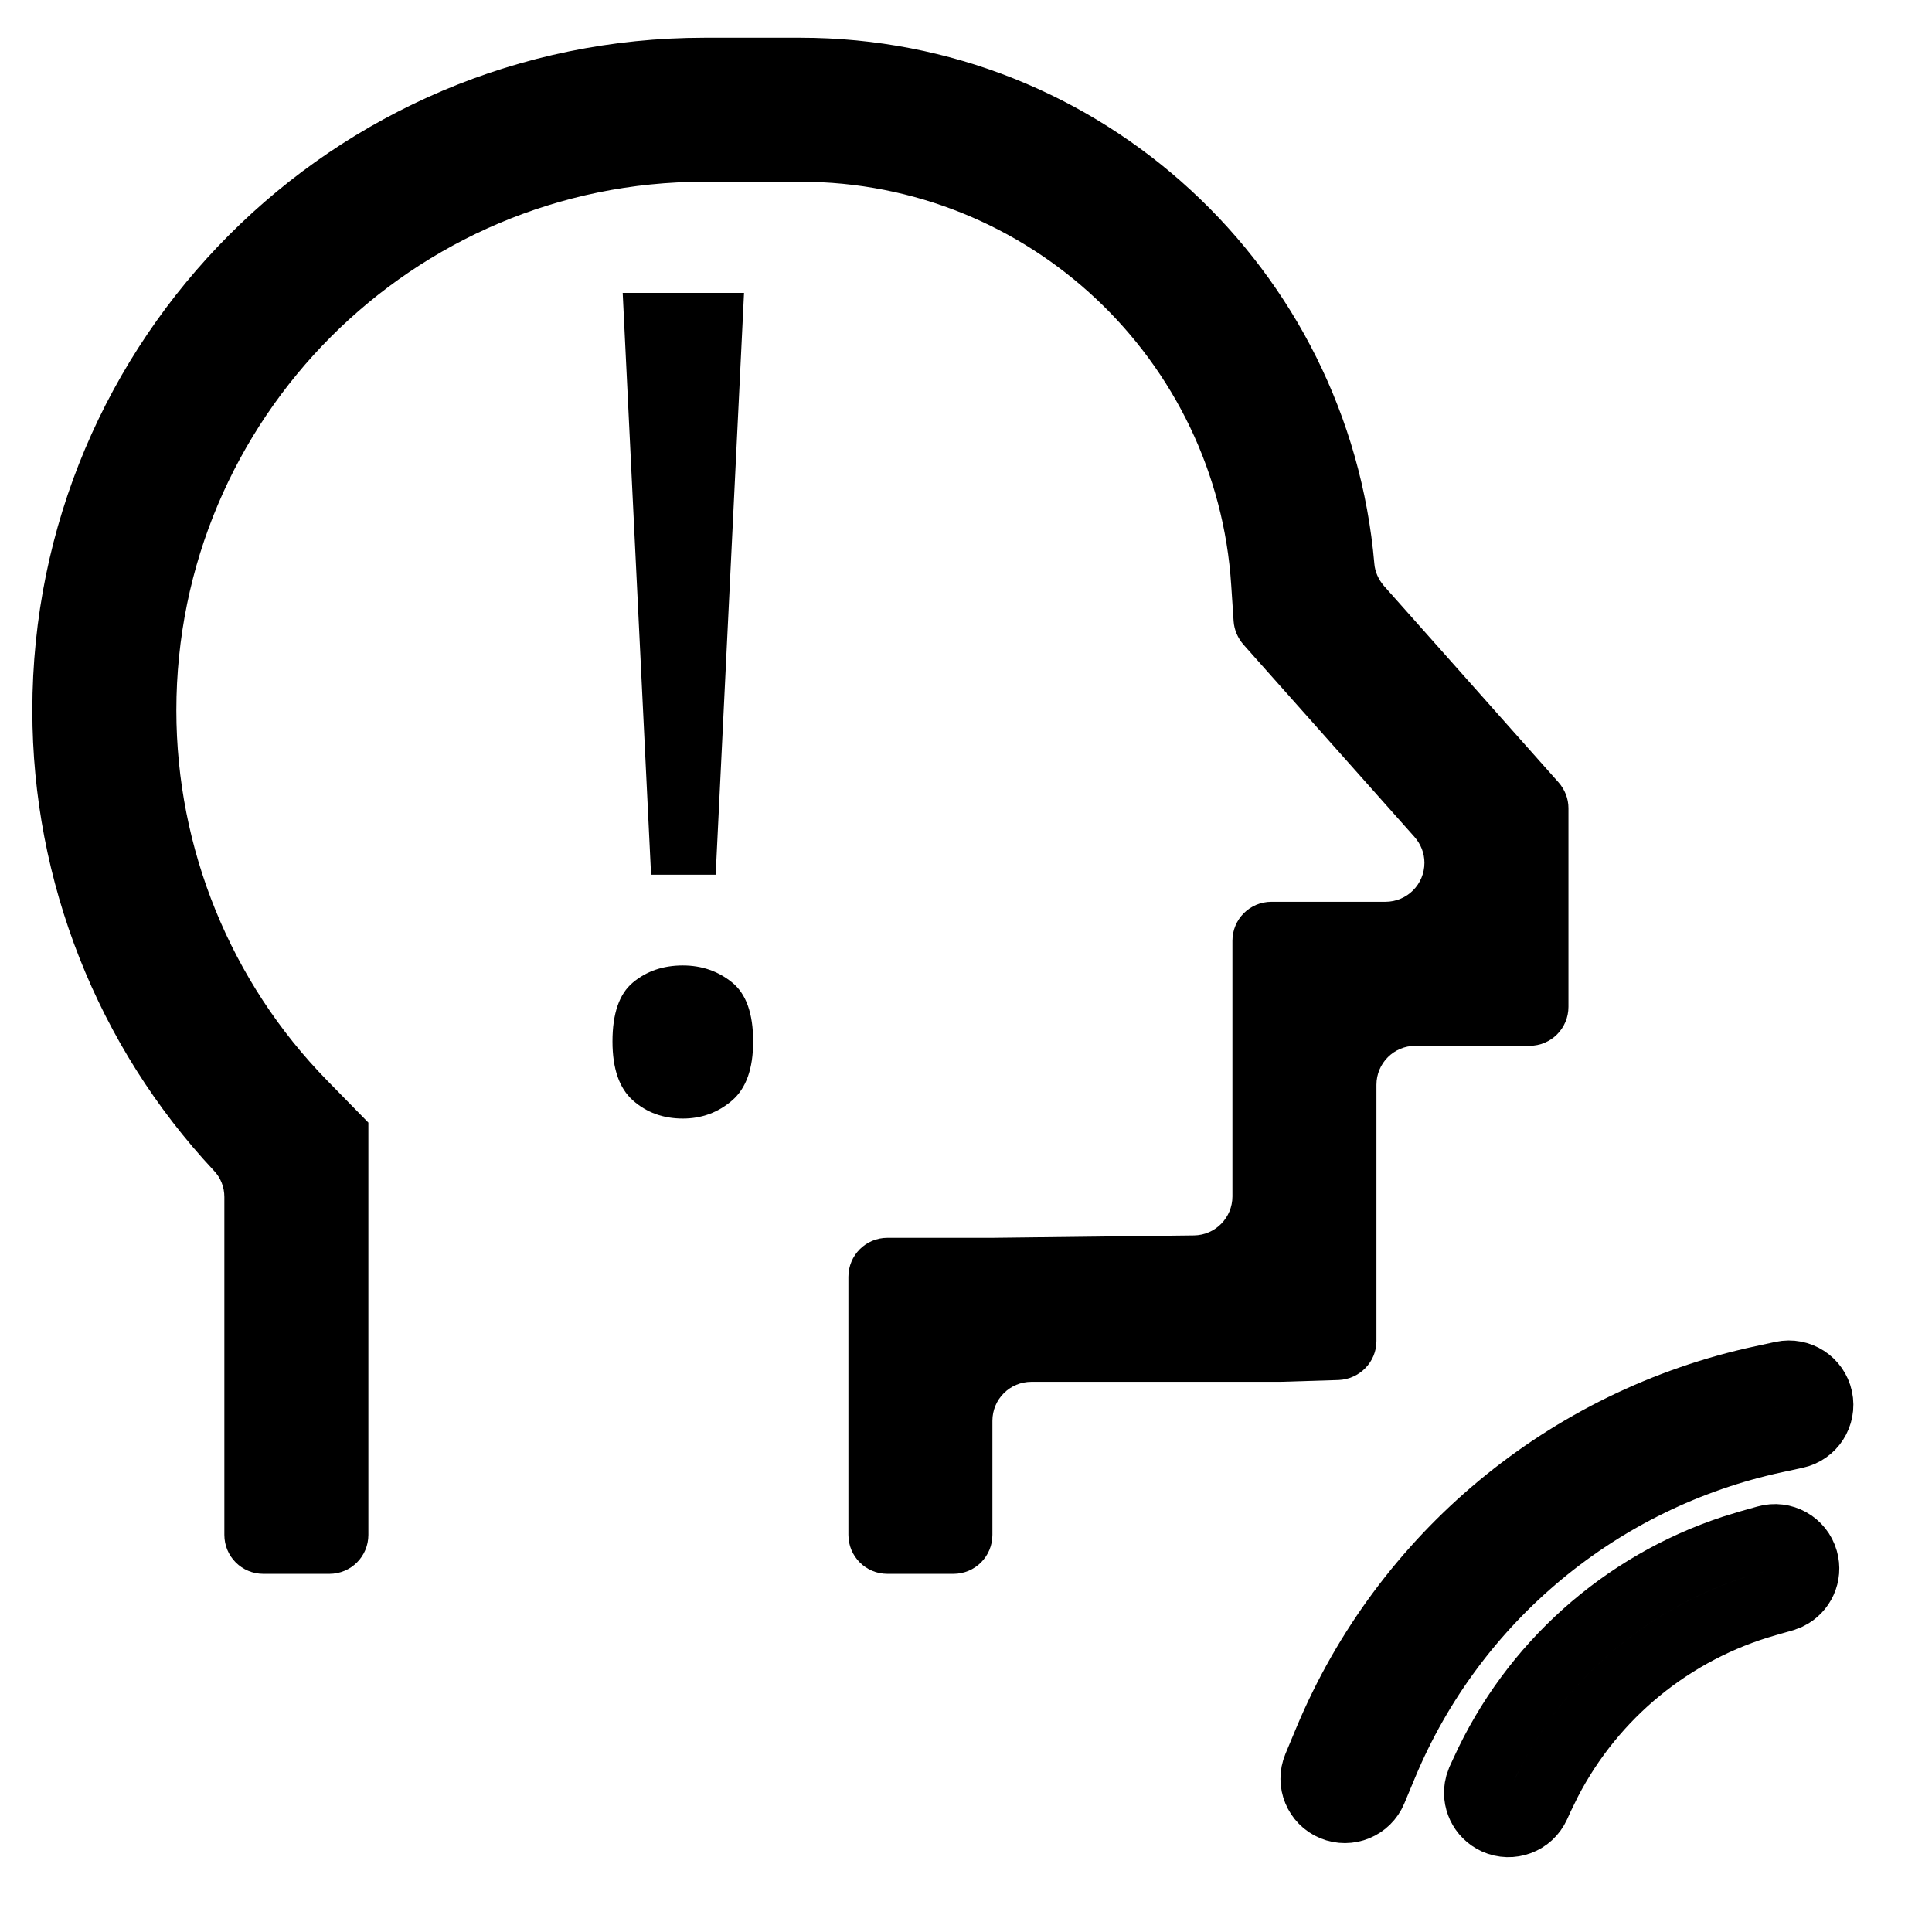
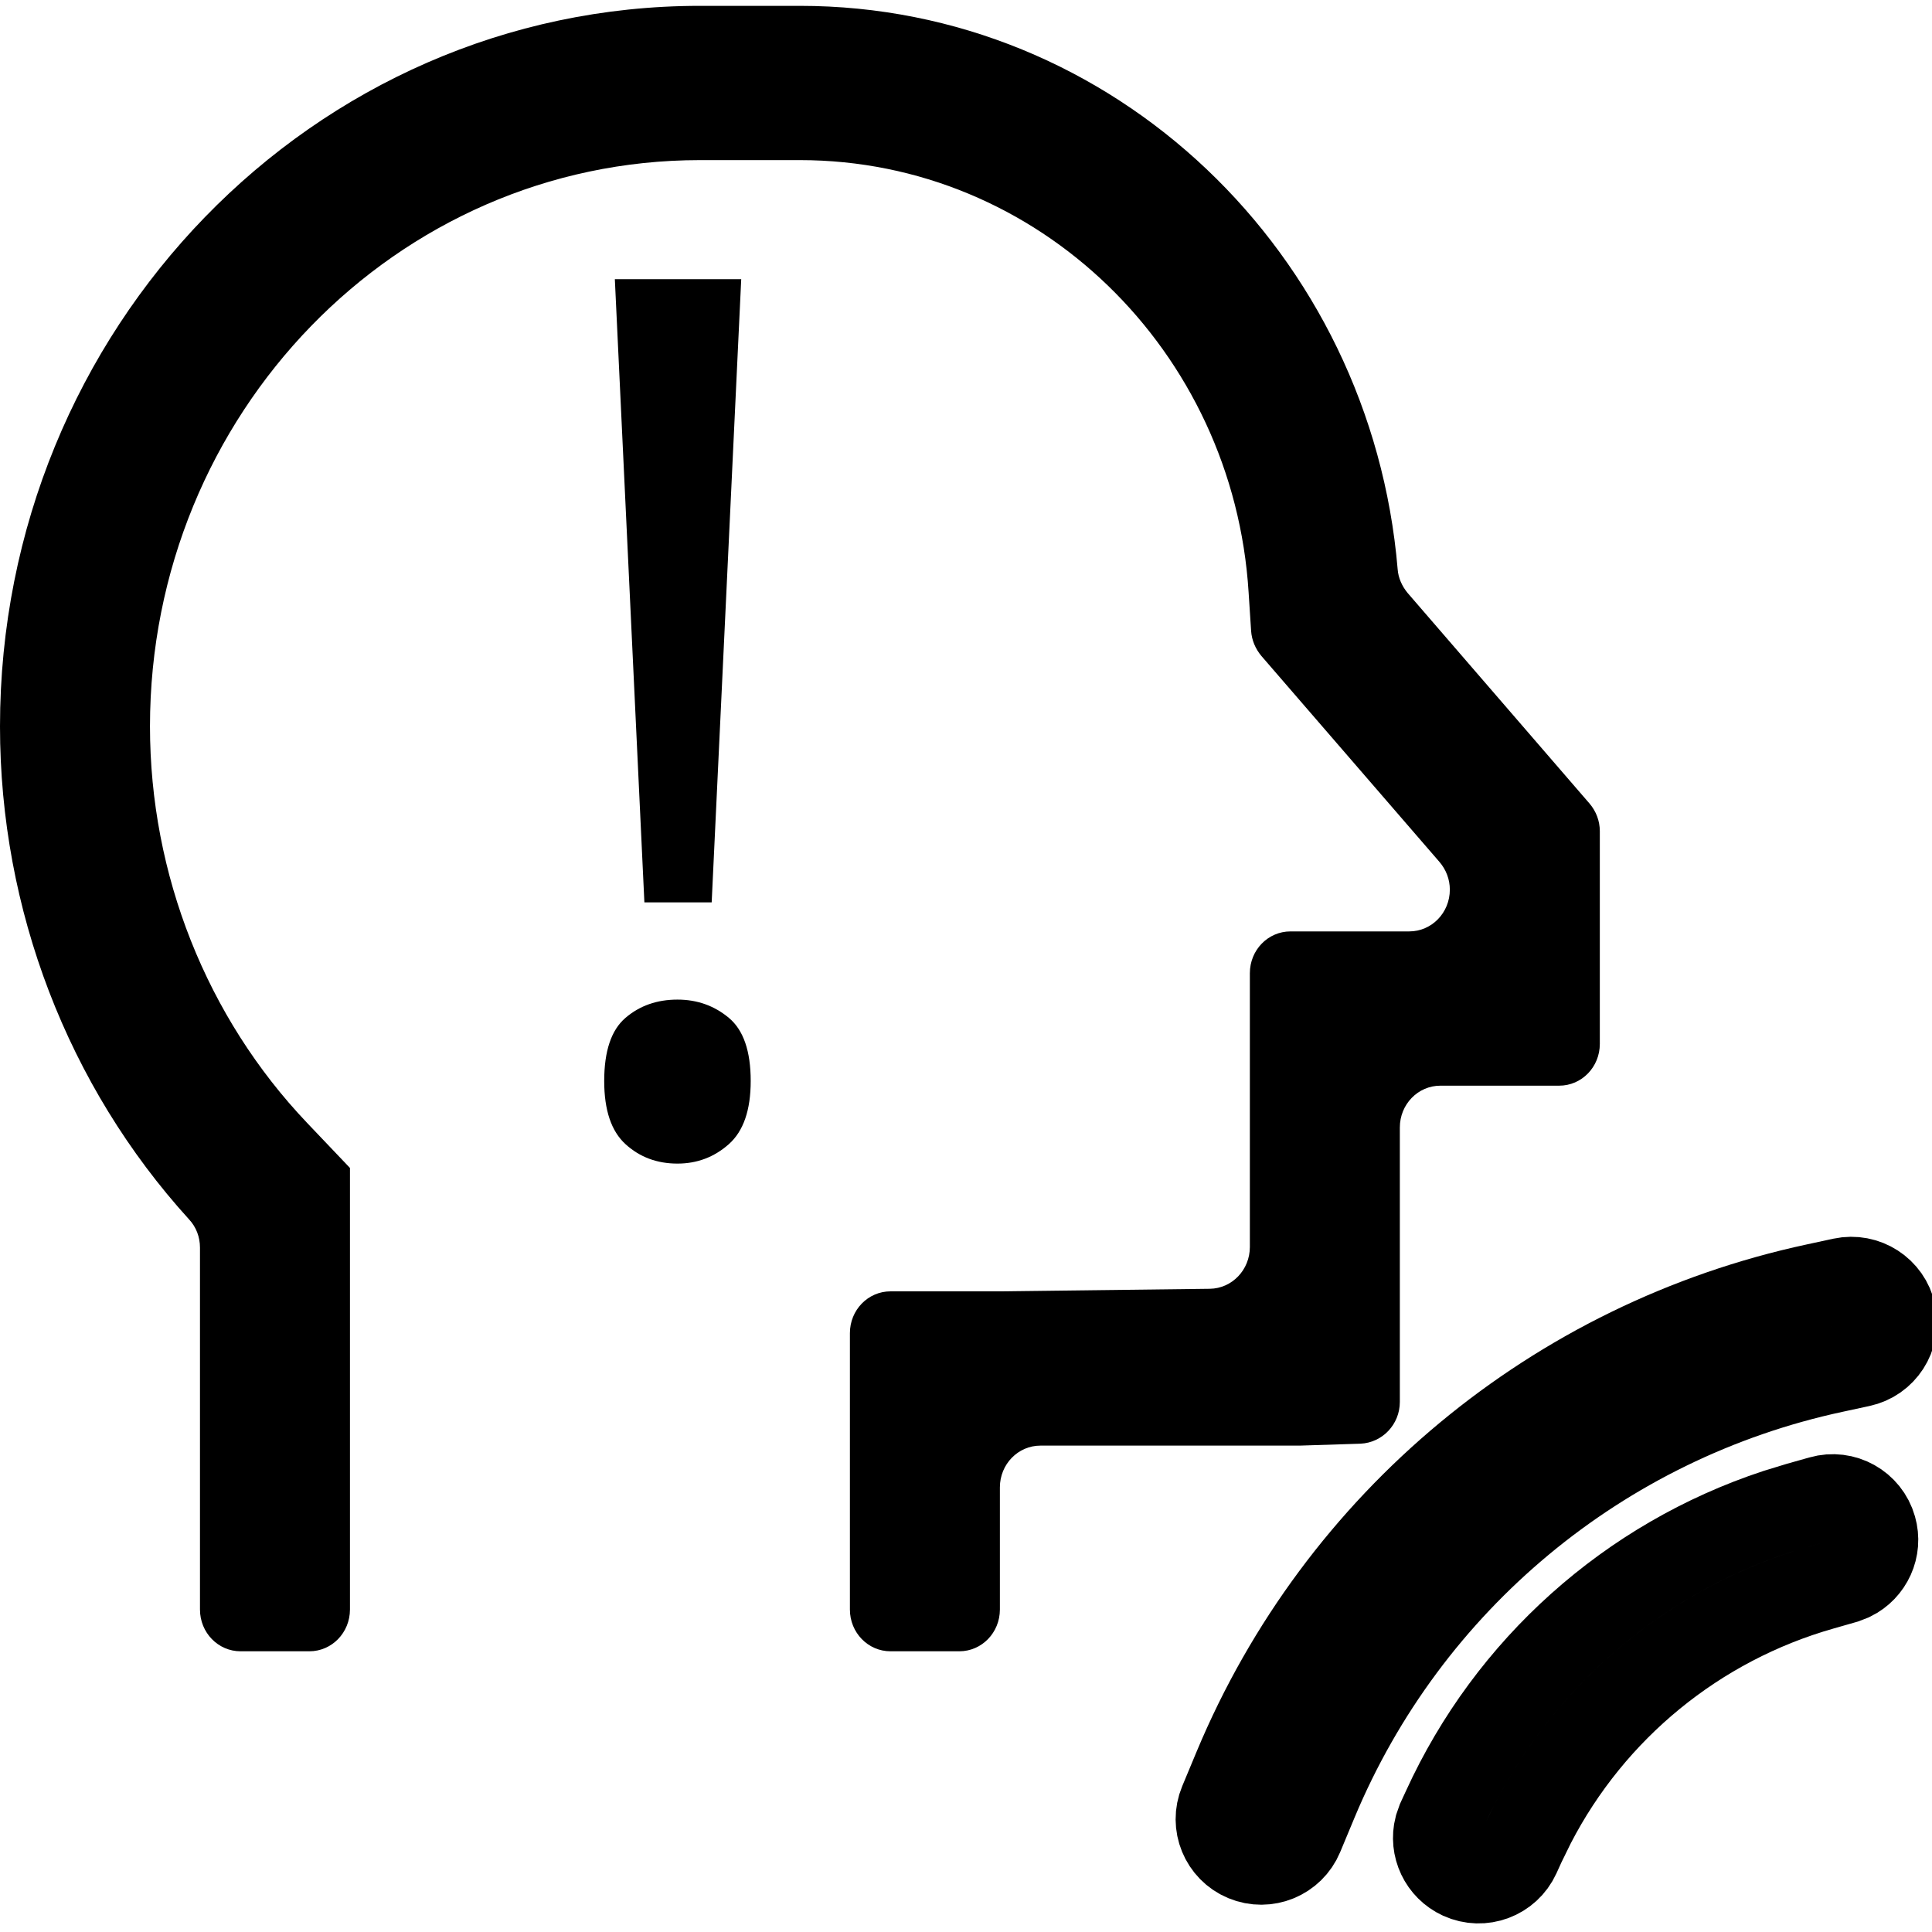
<svg xmlns="http://www.w3.org/2000/svg" width="100%" height="100%" viewBox="0 0 512 512" version="1.1" xml:space="preserve" style="fill-rule:evenodd;clip-rule:evenodd;">
-   <g transform="matrix(0.795085,0,0,0.795085,8.57127,10)">
+   <g transform="matrix(0.828064,0,0,0.851678,3.55271e-15,1.55035)">
    <path d="M112,361.6L112,499C112,506.2 106.2,512 99,512L77,512C69.8,512 64,506.2 64,499L64,386.4C64,383.1 62.8,380 60.5,377.6C21.7,336.1 0,281.2 0,224.2C0,100.6 100.2,0 224,0L256,0C356.4,0 438.8,77 447.3,175.3C447.5,178 448.7,180.6 450.5,182.7L503.9,242.8L508.7,248.2C510.8,250.6 512,253.6 512,256.8L512,323C512,330.2 506.2,336 499,336L461,336C453.8,336 448,341.8 448,349L448,434.4C448,441.4 442.4,447.1 435.4,447.4L416,448L333,448C325.8,448 320,453.8 320,461L320,499C320,506.2 314.2,512 307,512L285,512C277.8,512 272,506.2 272,499L272,413C272,405.8 277.8,400 285,400L320,400L387.2,399.2C394.3,399.1 400,393.3 400,386.2L400,301C400,293.8 405.8,288 413,288L451,288C458.2,288 464,282.2 464,275C464,271.8 462.8,268.8 460.7,266.4L411.7,211.3L403.7,202.3C401.8,200.1 400.6,197.4 400.4,194.5L399.6,182.5C394.8,107.4 332.3,48 256,48L224,48C126.8,48 48,127 48,224.2C48,270.3 66.1,314.7 98.3,347.6L112,361.6Z" style="fill-rule:nonzero;" />
  </g>
-   <g transform="matrix(1.04364,0,0,1.04364,140.676,292.219)">
+   <g transform="matrix(1.08693,0,0,1.11792,137.584,303.857)">
    <g id="Ebene1">
      <text x="0px" y="0px" style="font-family:'ArialRoundedMTBold', 'Arial Rounded MT Bold', sans-serif;font-size:288px;">!</text>
    </g>
  </g>
-   <g transform="matrix(-1.9018,-16.9602,16.9602,-1.9018,337.772,688.132)">
+   <g transform="matrix(-2.52724,-22.5379,22.5379,-2.52724,309.475,770.135)">
    <g id="Ebene3">
      <path d="M12.743,2.063L13.127,2.276C15.848,3.788 17.656,6.538 17.966,9.635L17.998,9.95C18.025,10.225 17.825,10.47 17.55,10.498C17.275,10.525 17.03,10.325 17.003,10.05L16.971,9.735C16.694,6.963 15.076,4.503 12.641,3.15L12.257,2.937C12.016,2.803 11.929,2.499 12.063,2.257C12.197,2.016 12.501,1.929 12.743,2.063ZM11.571,4.743C11.698,4.532 11.954,4.448 12.176,4.532L12.257,4.571L12.381,4.646C13.937,5.579 15.028,7.117 15.399,8.884L15.449,9.151L15.493,9.418C15.539,9.69 15.355,9.948 15.082,9.993C14.84,10.034 14.61,9.893 14.53,9.67L14.507,9.582L14.462,9.315C14.212,7.814 13.352,6.488 12.093,5.647L11.867,5.503L11.743,5.429C11.506,5.287 11.429,4.98 11.571,4.743Z" style="fill:rgb(33,33,33);fill-rule:nonzero;stroke:black;stroke-width:1px;" />
    </g>
  </g>
</svg>
